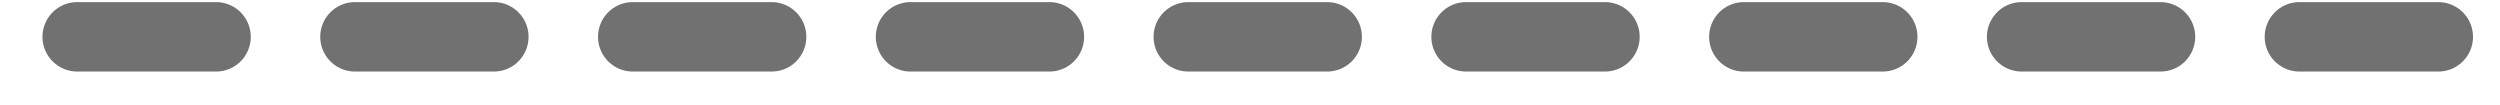
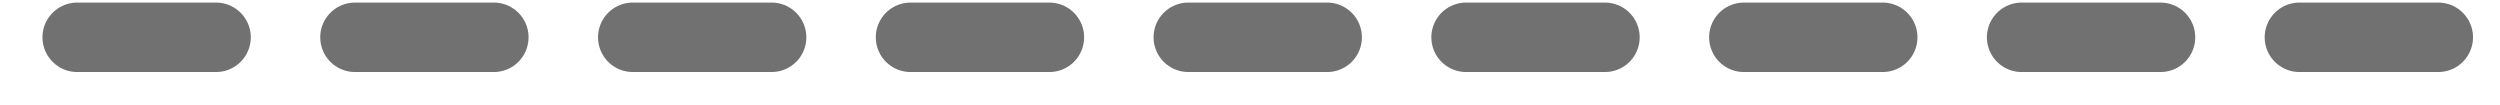
<svg xmlns="http://www.w3.org/2000/svg" width="72" height="3" viewBox="0 0 72 3" fill="none">
-   <line x1="1" y1="-1" x2="69.24" y2="-1" transform="matrix(-1 0 0 1 71.2227 2.06055)" stroke="#717171" stroke-width="2" stroke-linecap="round" stroke-dasharray="4 4" />
+   <line x1="1" y1="-1" x2="69.24" y2="-1" transform="matrix(-1 0 0 1 71.2227 2.07422)" stroke="#717171" stroke-width="2" stroke-linecap="round" stroke-dasharray="4 4" />
</svg>
